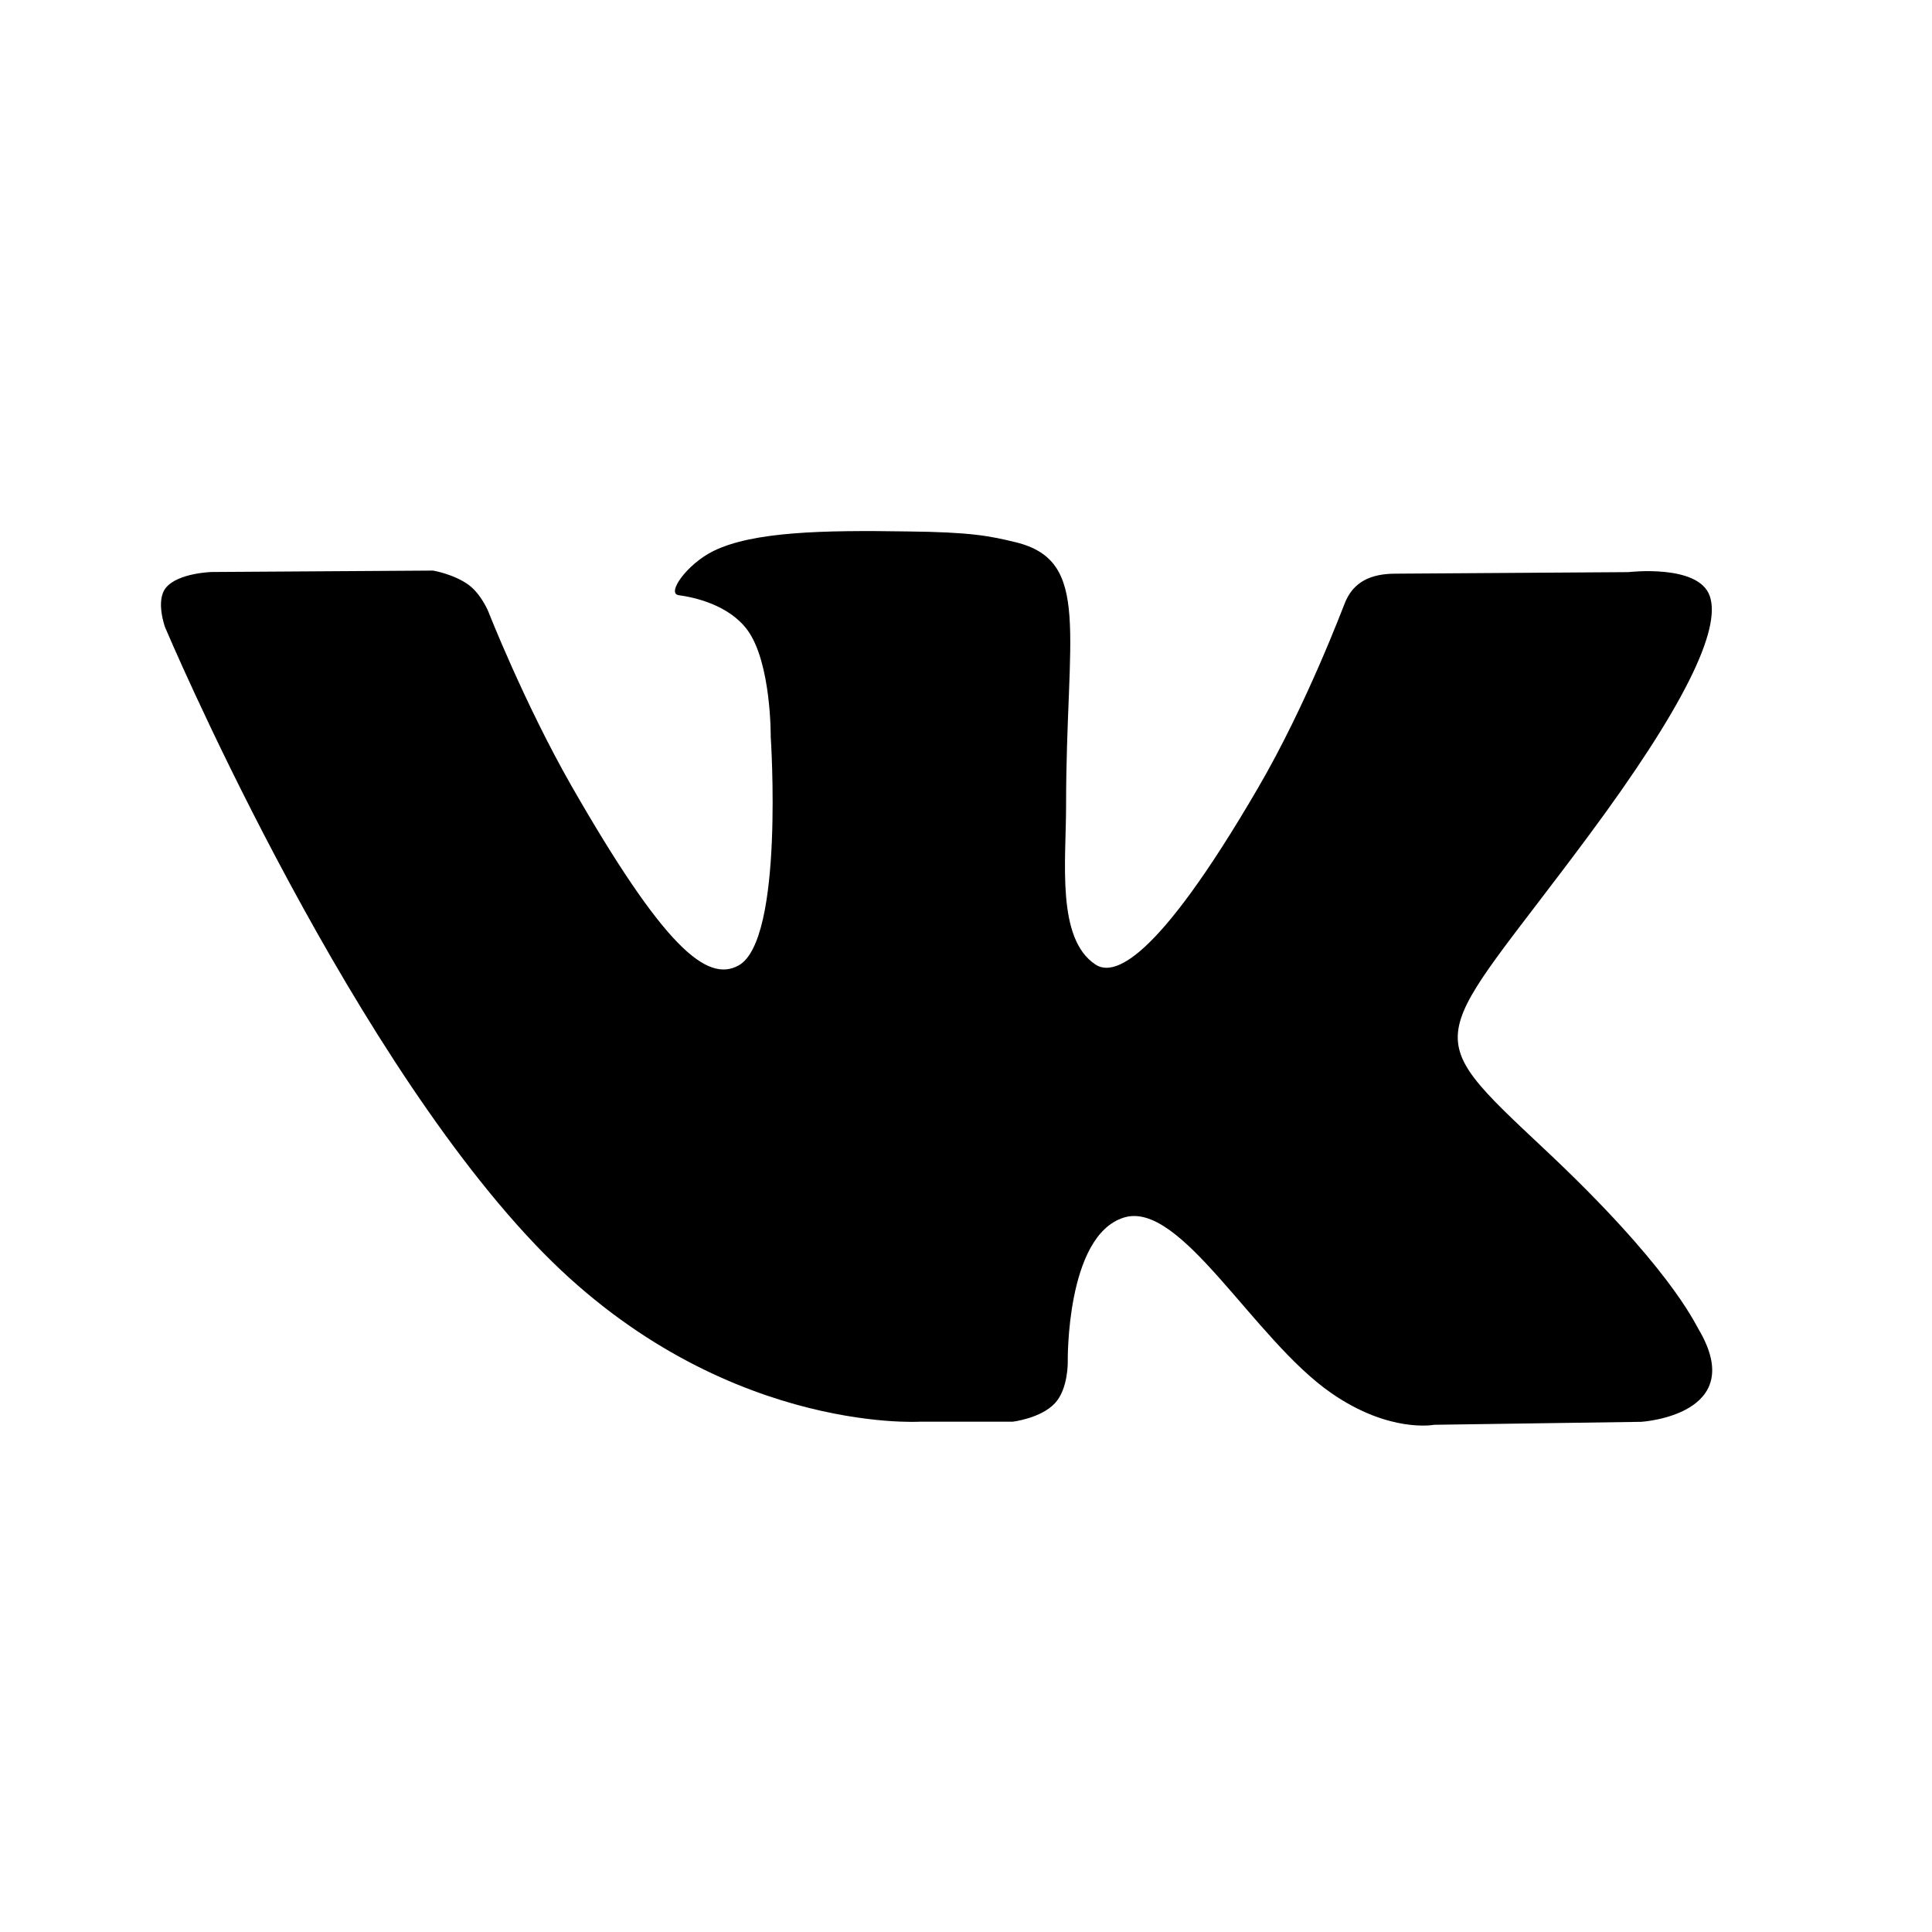
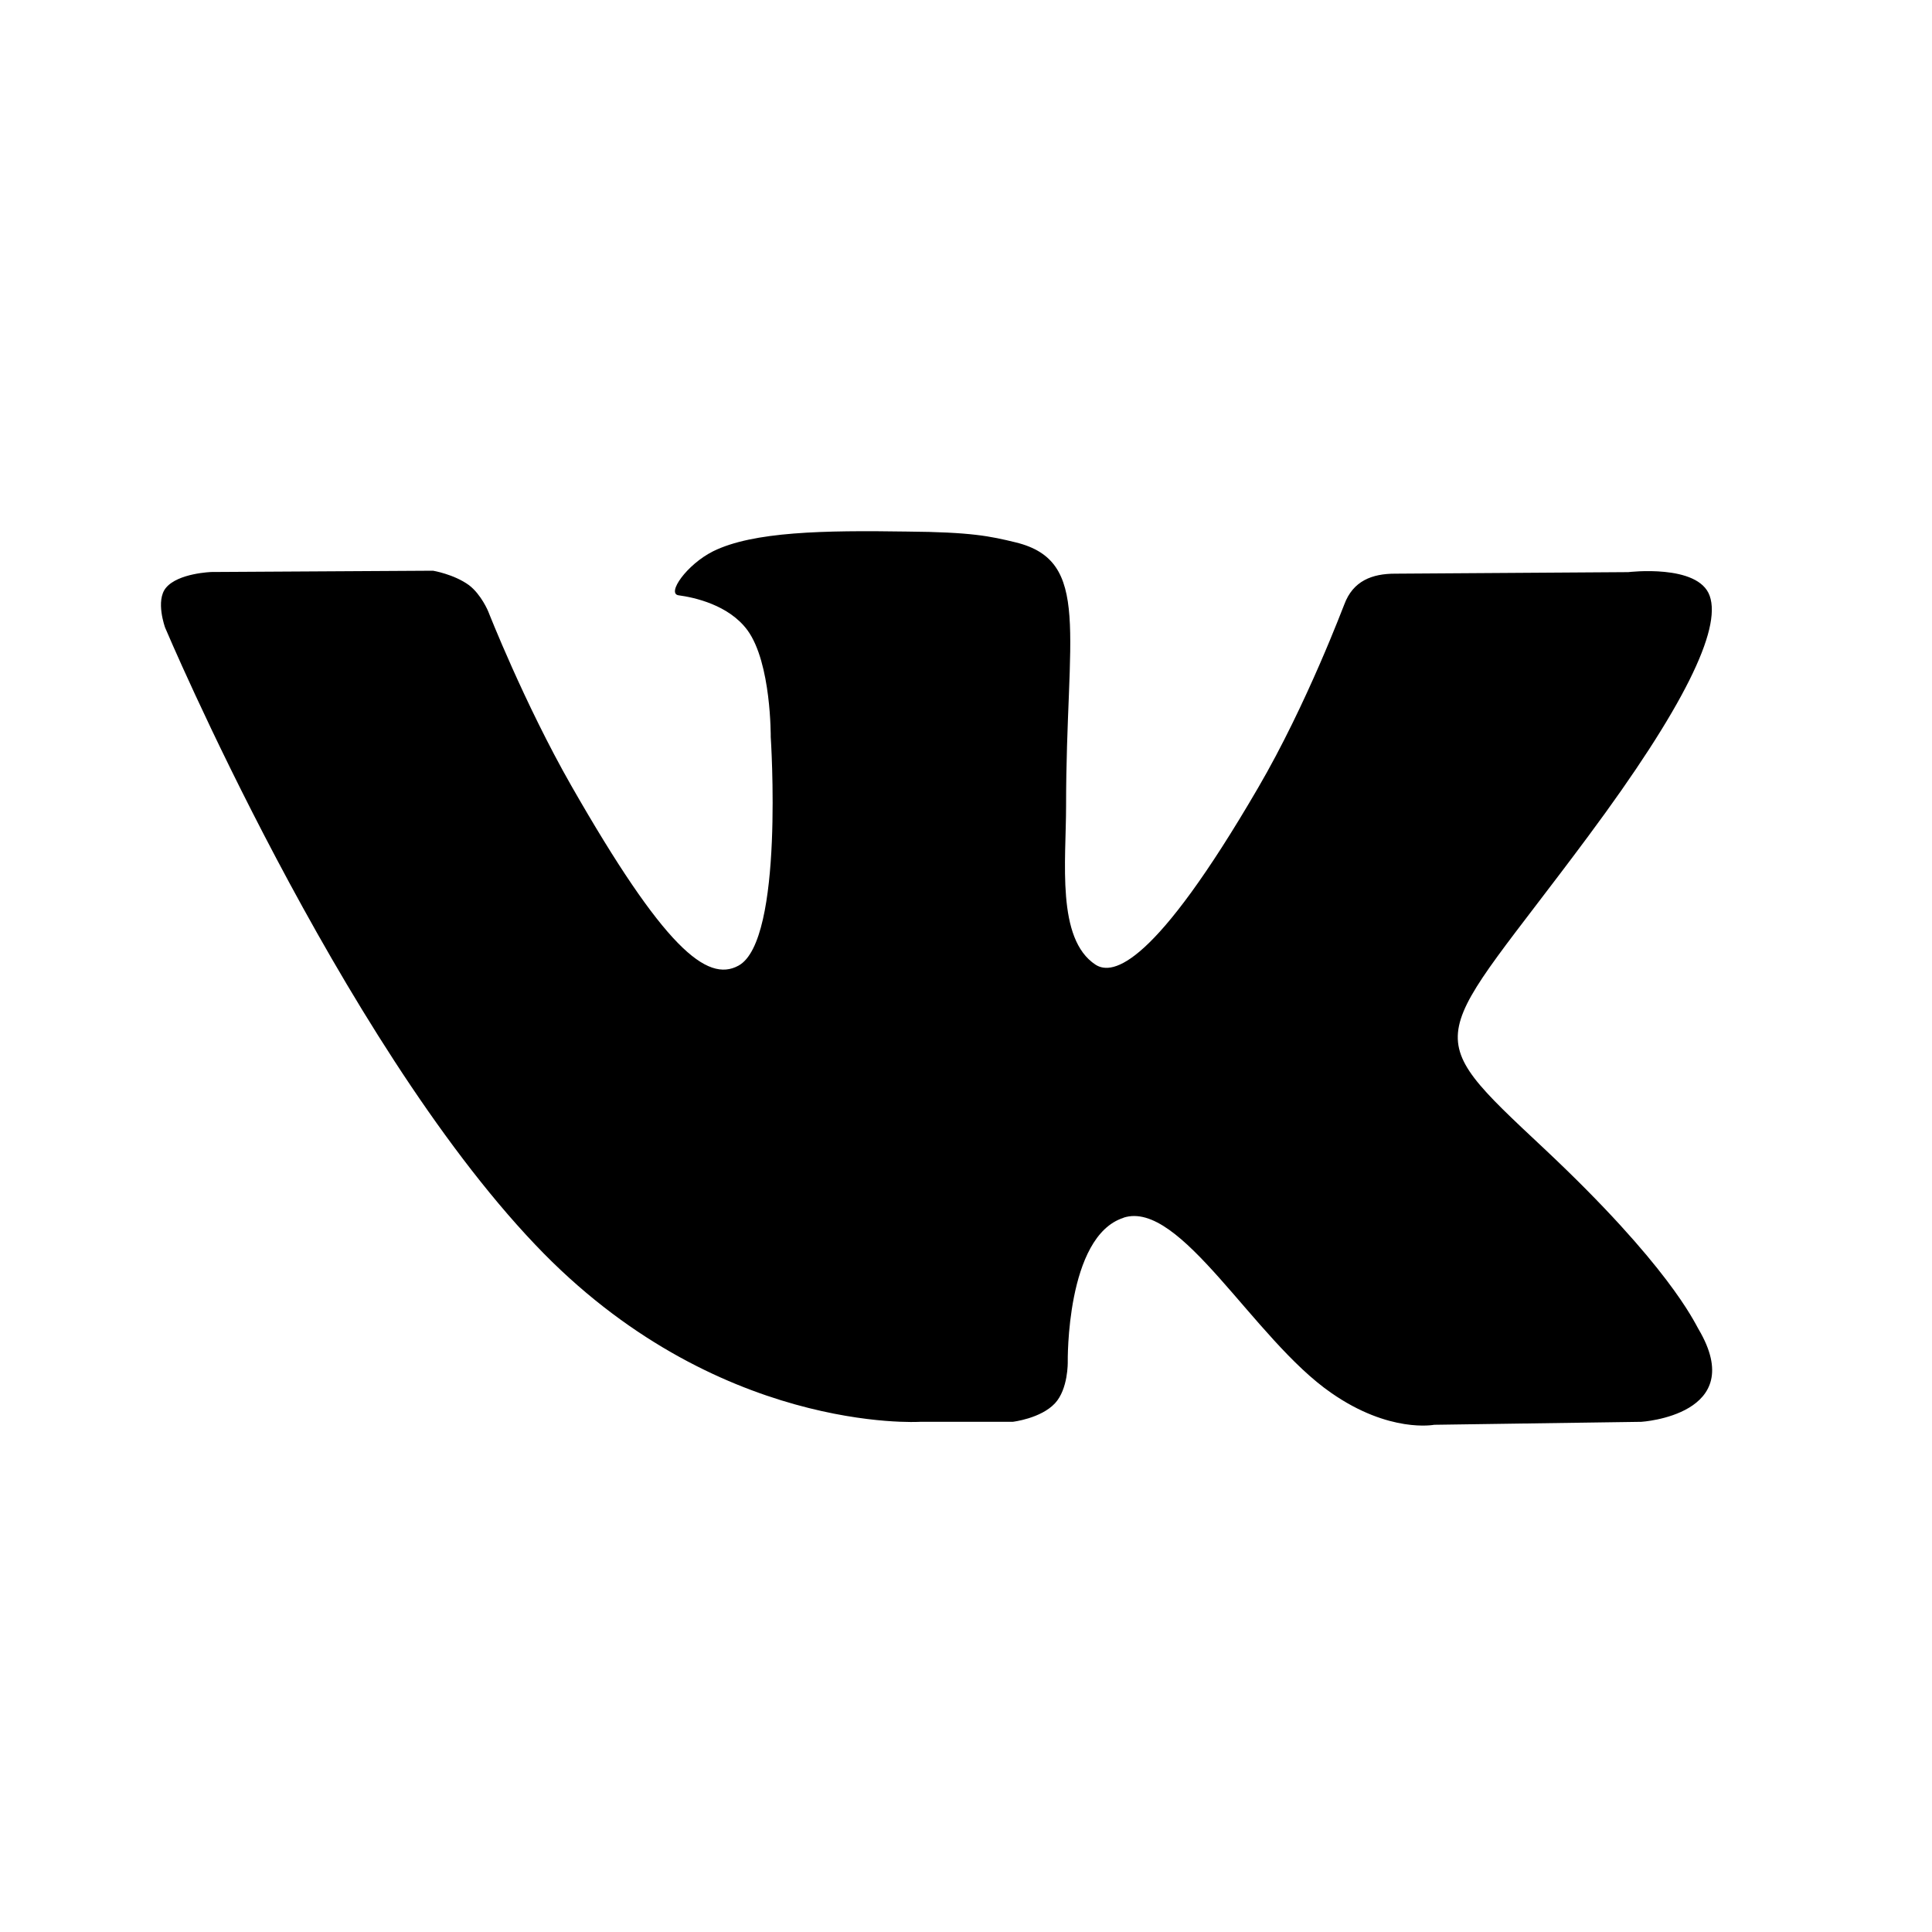
- <svg xmlns="http://www.w3.org/2000/svg" width="15" height="15" viewBox="0 0 15 15" fill="none">
-   <path d="M8.723 9.454C9.165 9.311 9.732 10.398 10.335 10.815C10.788 11.13 11.135 11.062 11.135 11.062L12.743 11.039C12.743 11.039 13.584 10.987 13.187 10.319C13.154 10.264 12.954 9.824 11.989 8.92C10.982 7.974 11.118 8.127 12.332 6.491C13.071 5.495 13.367 4.886 13.274 4.626C13.186 4.377 12.642 4.442 12.642 4.442L10.831 4.454C10.654 4.455 10.505 4.509 10.437 4.693C10.435 4.694 10.149 5.464 9.767 6.118C8.961 7.502 8.639 7.576 8.506 7.489C8.2 7.289 8.277 6.685 8.277 6.256C8.277 4.914 8.477 4.355 7.886 4.21C7.688 4.162 7.543 4.131 7.039 4.126C6.394 4.116 5.847 4.126 5.537 4.279C5.331 4.382 5.173 4.608 5.269 4.621C5.389 4.637 5.659 4.695 5.804 4.893C5.989 5.148 5.984 5.721 5.984 5.721C5.984 5.721 6.09 7.3 5.734 7.496C5.489 7.631 5.155 7.356 4.436 6.1C4.069 5.457 3.791 4.747 3.791 4.747C3.791 4.747 3.737 4.615 3.64 4.542C3.524 4.457 3.362 4.43 3.362 4.43L1.643 4.441C1.643 4.441 1.384 4.448 1.289 4.562C1.205 4.663 1.282 4.871 1.282 4.871C1.282 4.871 2.629 8.058 4.155 9.662C5.553 11.136 7.142 11.038 7.142 11.038H7.862C7.862 11.038 8.08 11.013 8.191 10.894C8.294 10.783 8.29 10.574 8.29 10.574C8.29 10.574 8.275 9.597 8.723 9.454Z" fill="currentColor" />
+ <svg xmlns="http://www.w3.org/2000/svg" width="15" height="15" fill="none">
+   <path fill="currentColor" d="M8.723 9.454c.442-.143 1.01.944 1.612 1.36.453.316.8.248.8.248l1.608-.023s.84-.052.444-.72c-.033-.056-.233-.495-1.197-1.4-1.008-.945-.872-.792.342-2.428.74-.996 1.035-1.605.942-1.865-.088-.25-.632-.184-.632-.184l-1.811.012c-.177 0-.326.055-.394.239-.002.001-.288.771-.67 1.425C8.961 7.502 8.64 7.576 8.506 7.49c-.306-.2-.229-.804-.229-1.233 0-1.342.2-1.901-.391-2.046-.198-.048-.343-.08-.847-.084-.645-.01-1.192 0-1.502.153-.206.103-.364.33-.268.342.12.016.39.074.535.272.185.255.18.828.18.828s.106 1.58-.25 1.775c-.245.135-.58-.14-1.298-1.396-.367-.643-.645-1.353-.645-1.353s-.054-.132-.15-.205c-.117-.085-.279-.112-.279-.112l-1.72.01s-.258.008-.353.122c-.084.1-.007.31-.007.31s1.347 3.186 2.873 4.79c1.398 1.474 2.987 1.376 2.987 1.376h.72s.218-.025.329-.144c.103-.111.099-.32.099-.32s-.015-.977.433-1.12Z" />
</svg>
